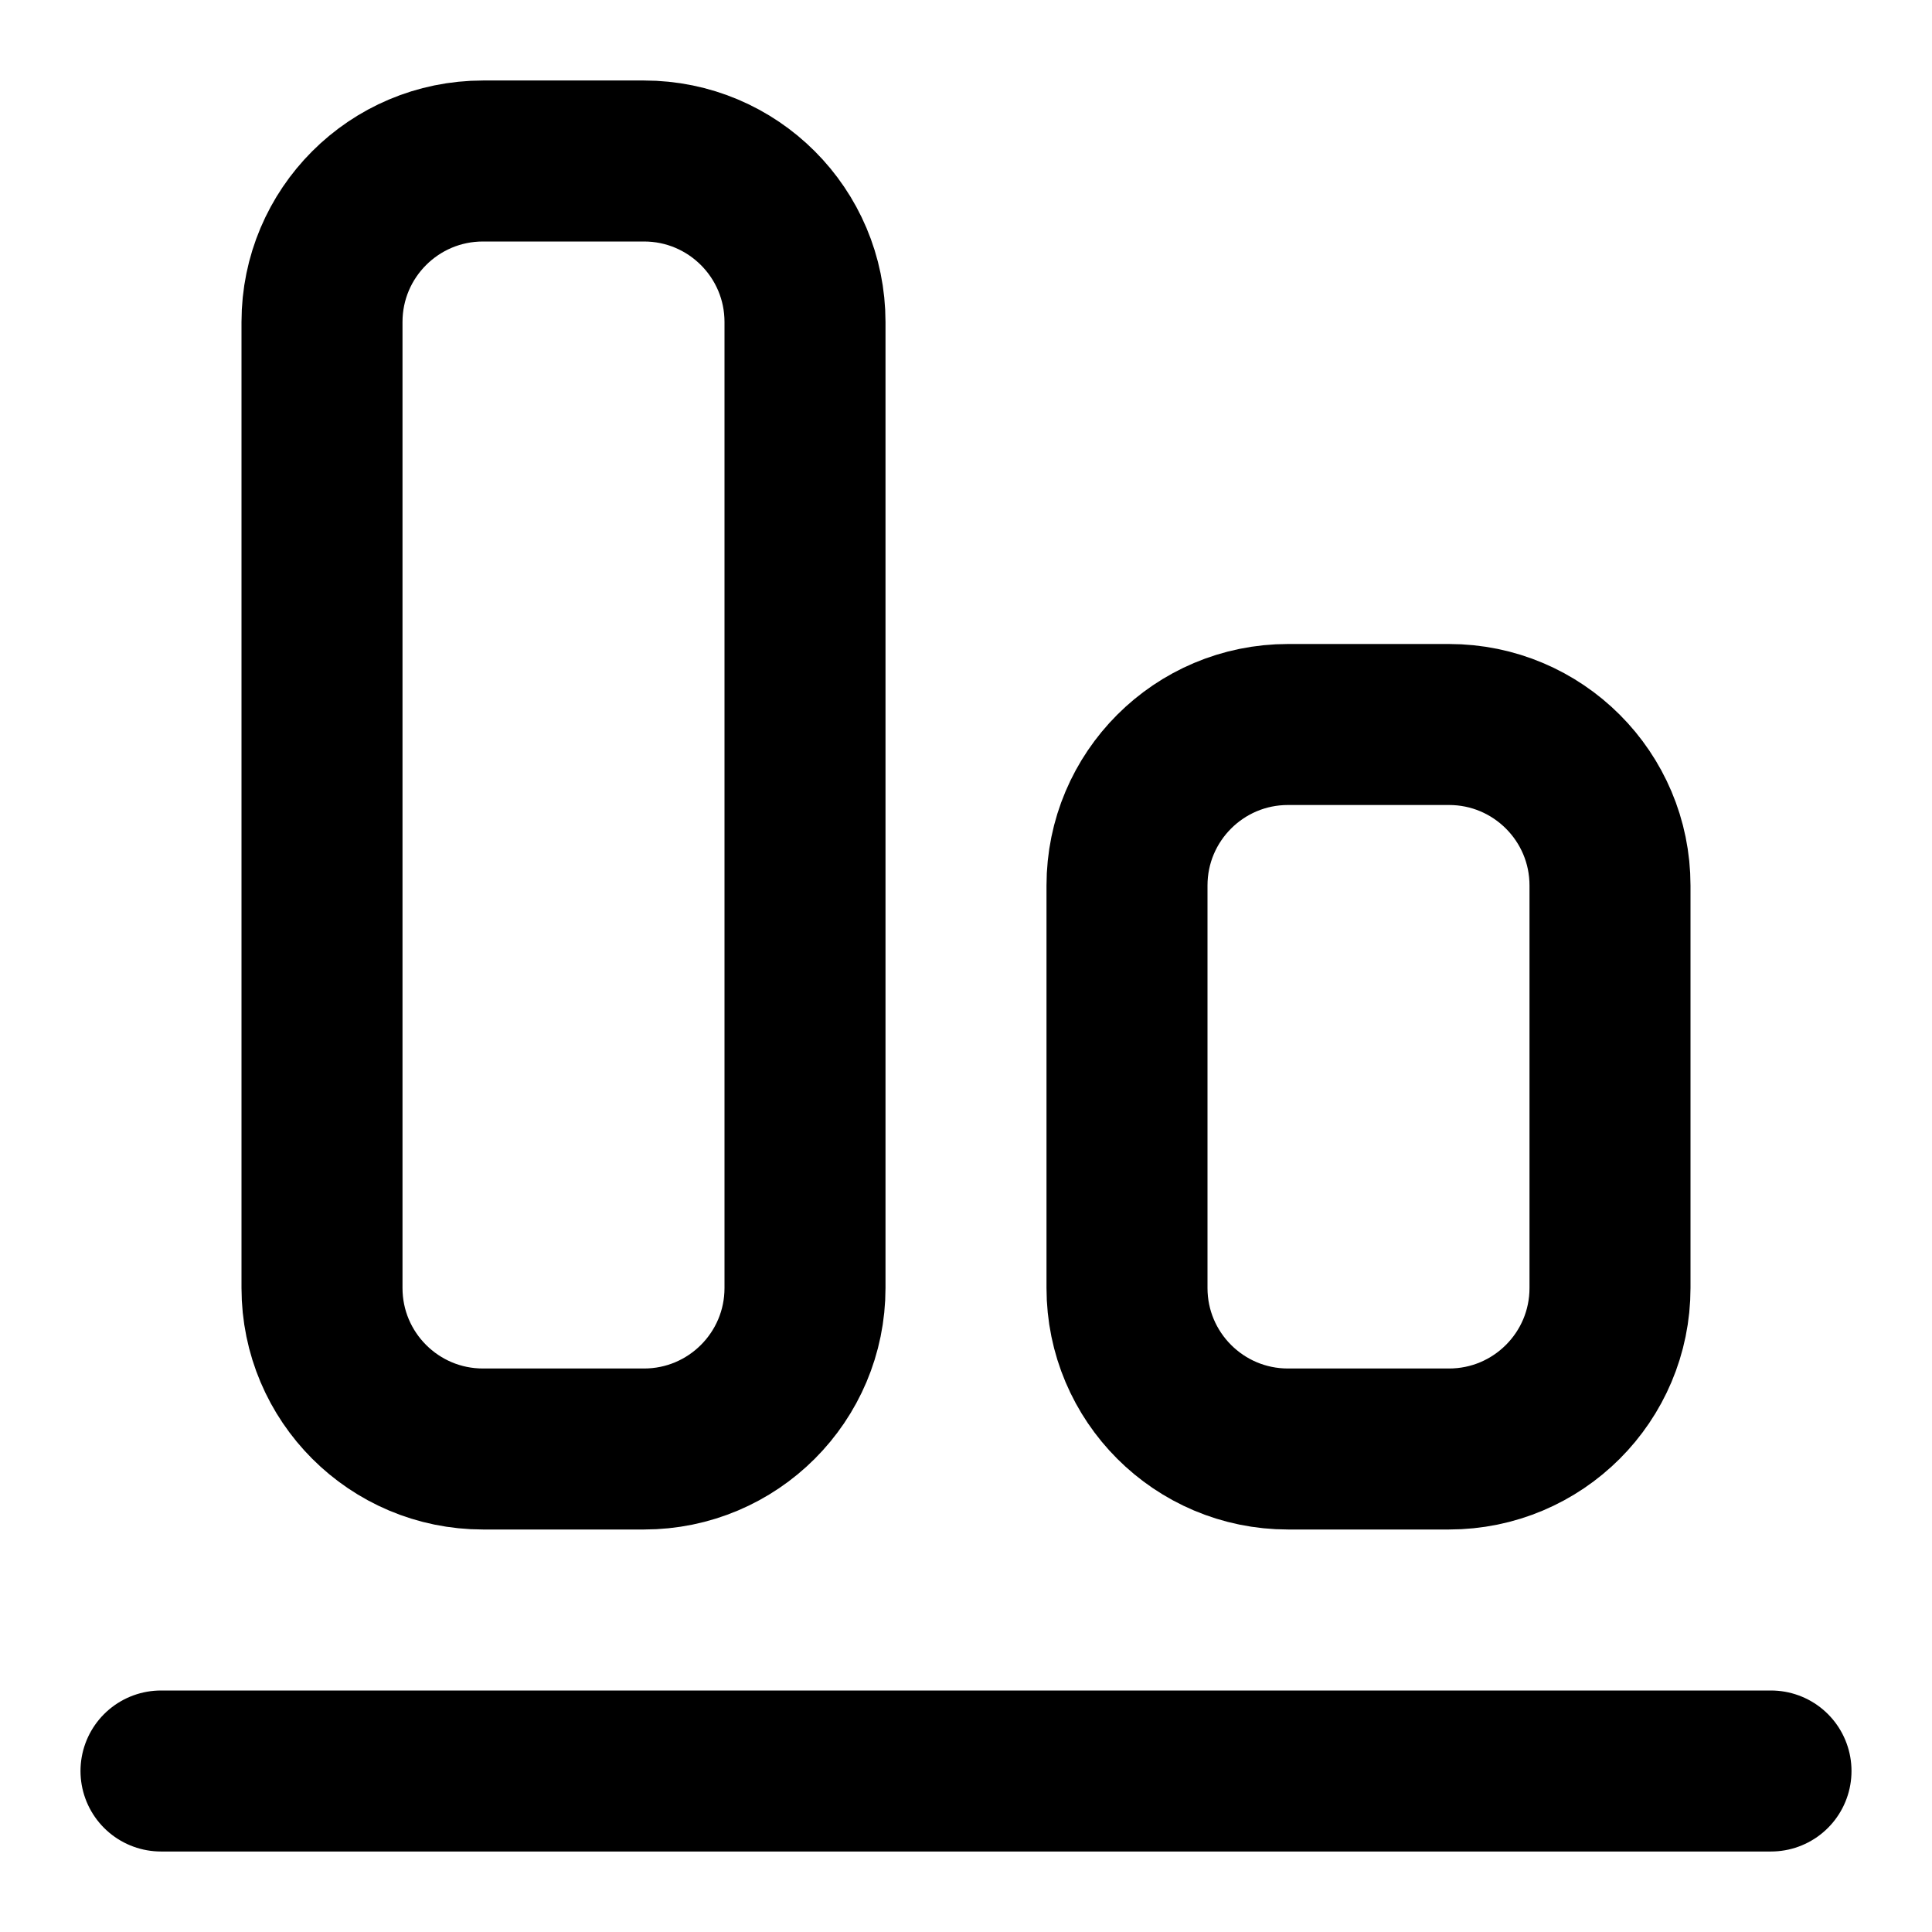
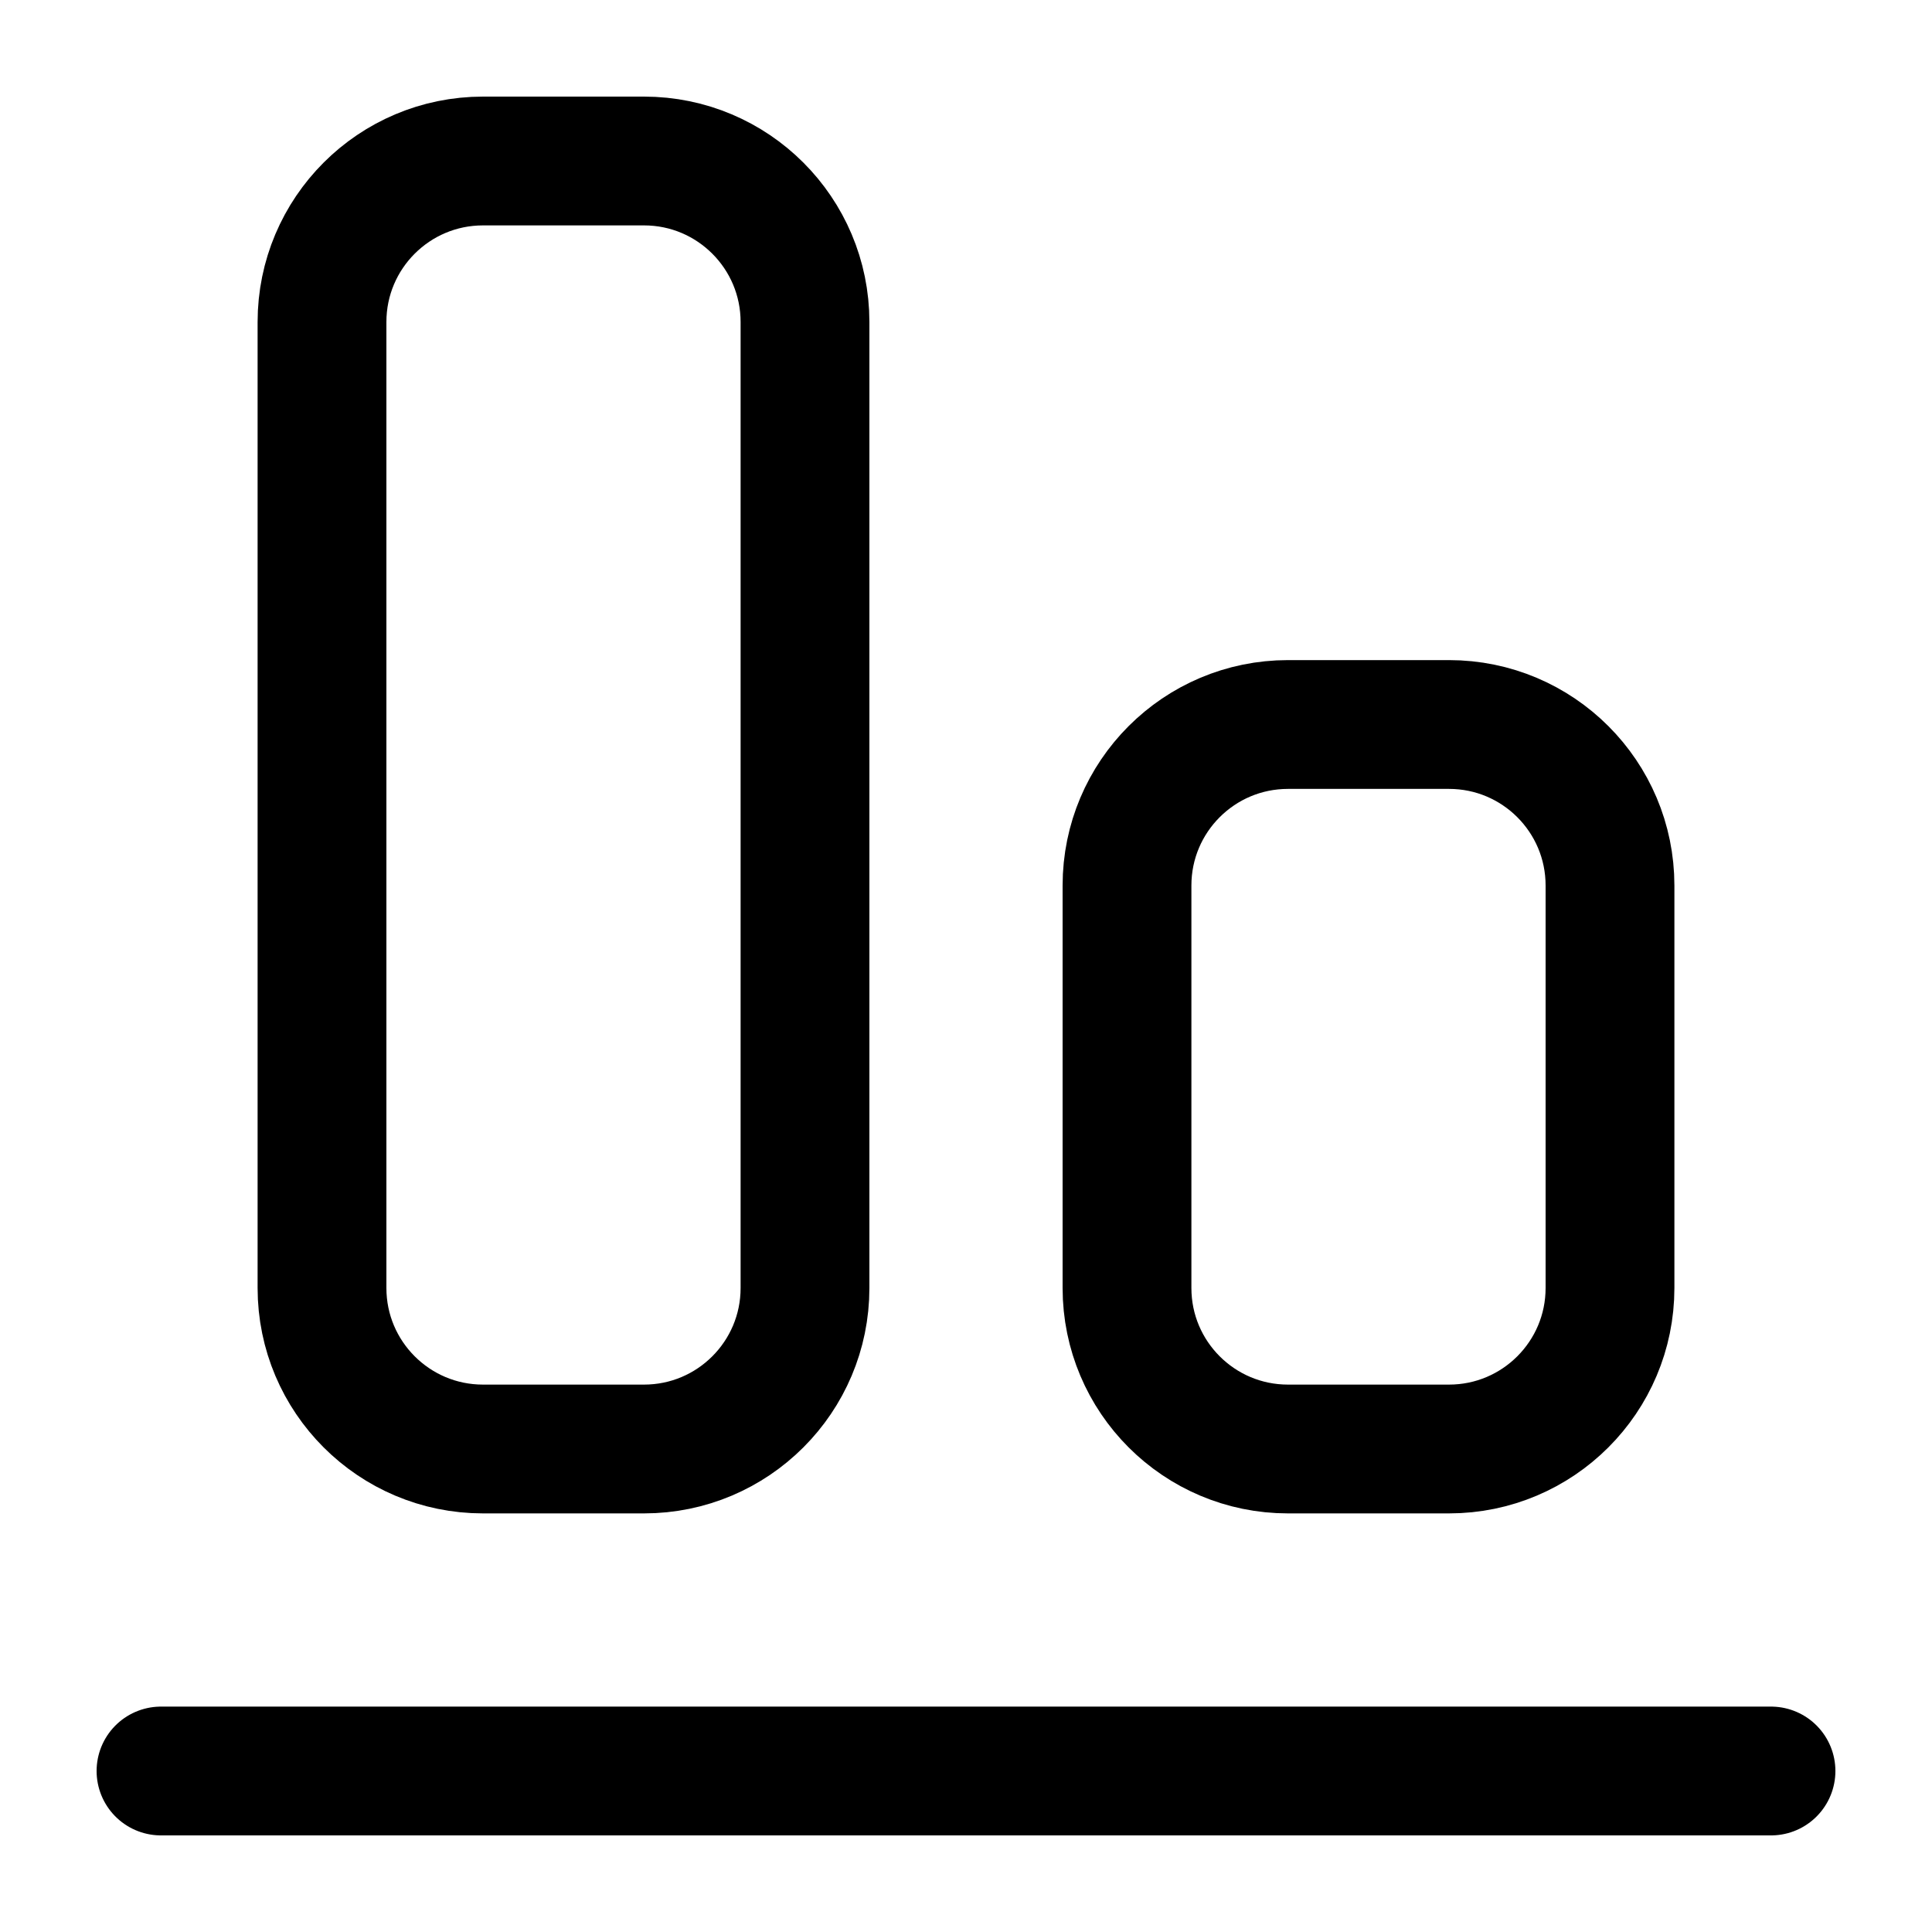
- <svg xmlns="http://www.w3.org/2000/svg" width="24" height="24" viewBox="0 0 24 24" fill="none" stroke="currentColor" stroke-width="2" stroke-linecap="round" stroke-linejoin="round">
+ <svg xmlns="http://www.w3.org/2000/svg" width="24" height="24" viewBox="0 0 24 24" fill="none" stroke="currentColor" stroke-width="1.6" stroke-linecap="round" stroke-linejoin="round">
  <rect width="6" height="16" x="4" y="2" rx="2" />
  <rect width="6" height="9" x="14" y="9" rx="2" />
  <path d="M22 22H2" />
</svg>
